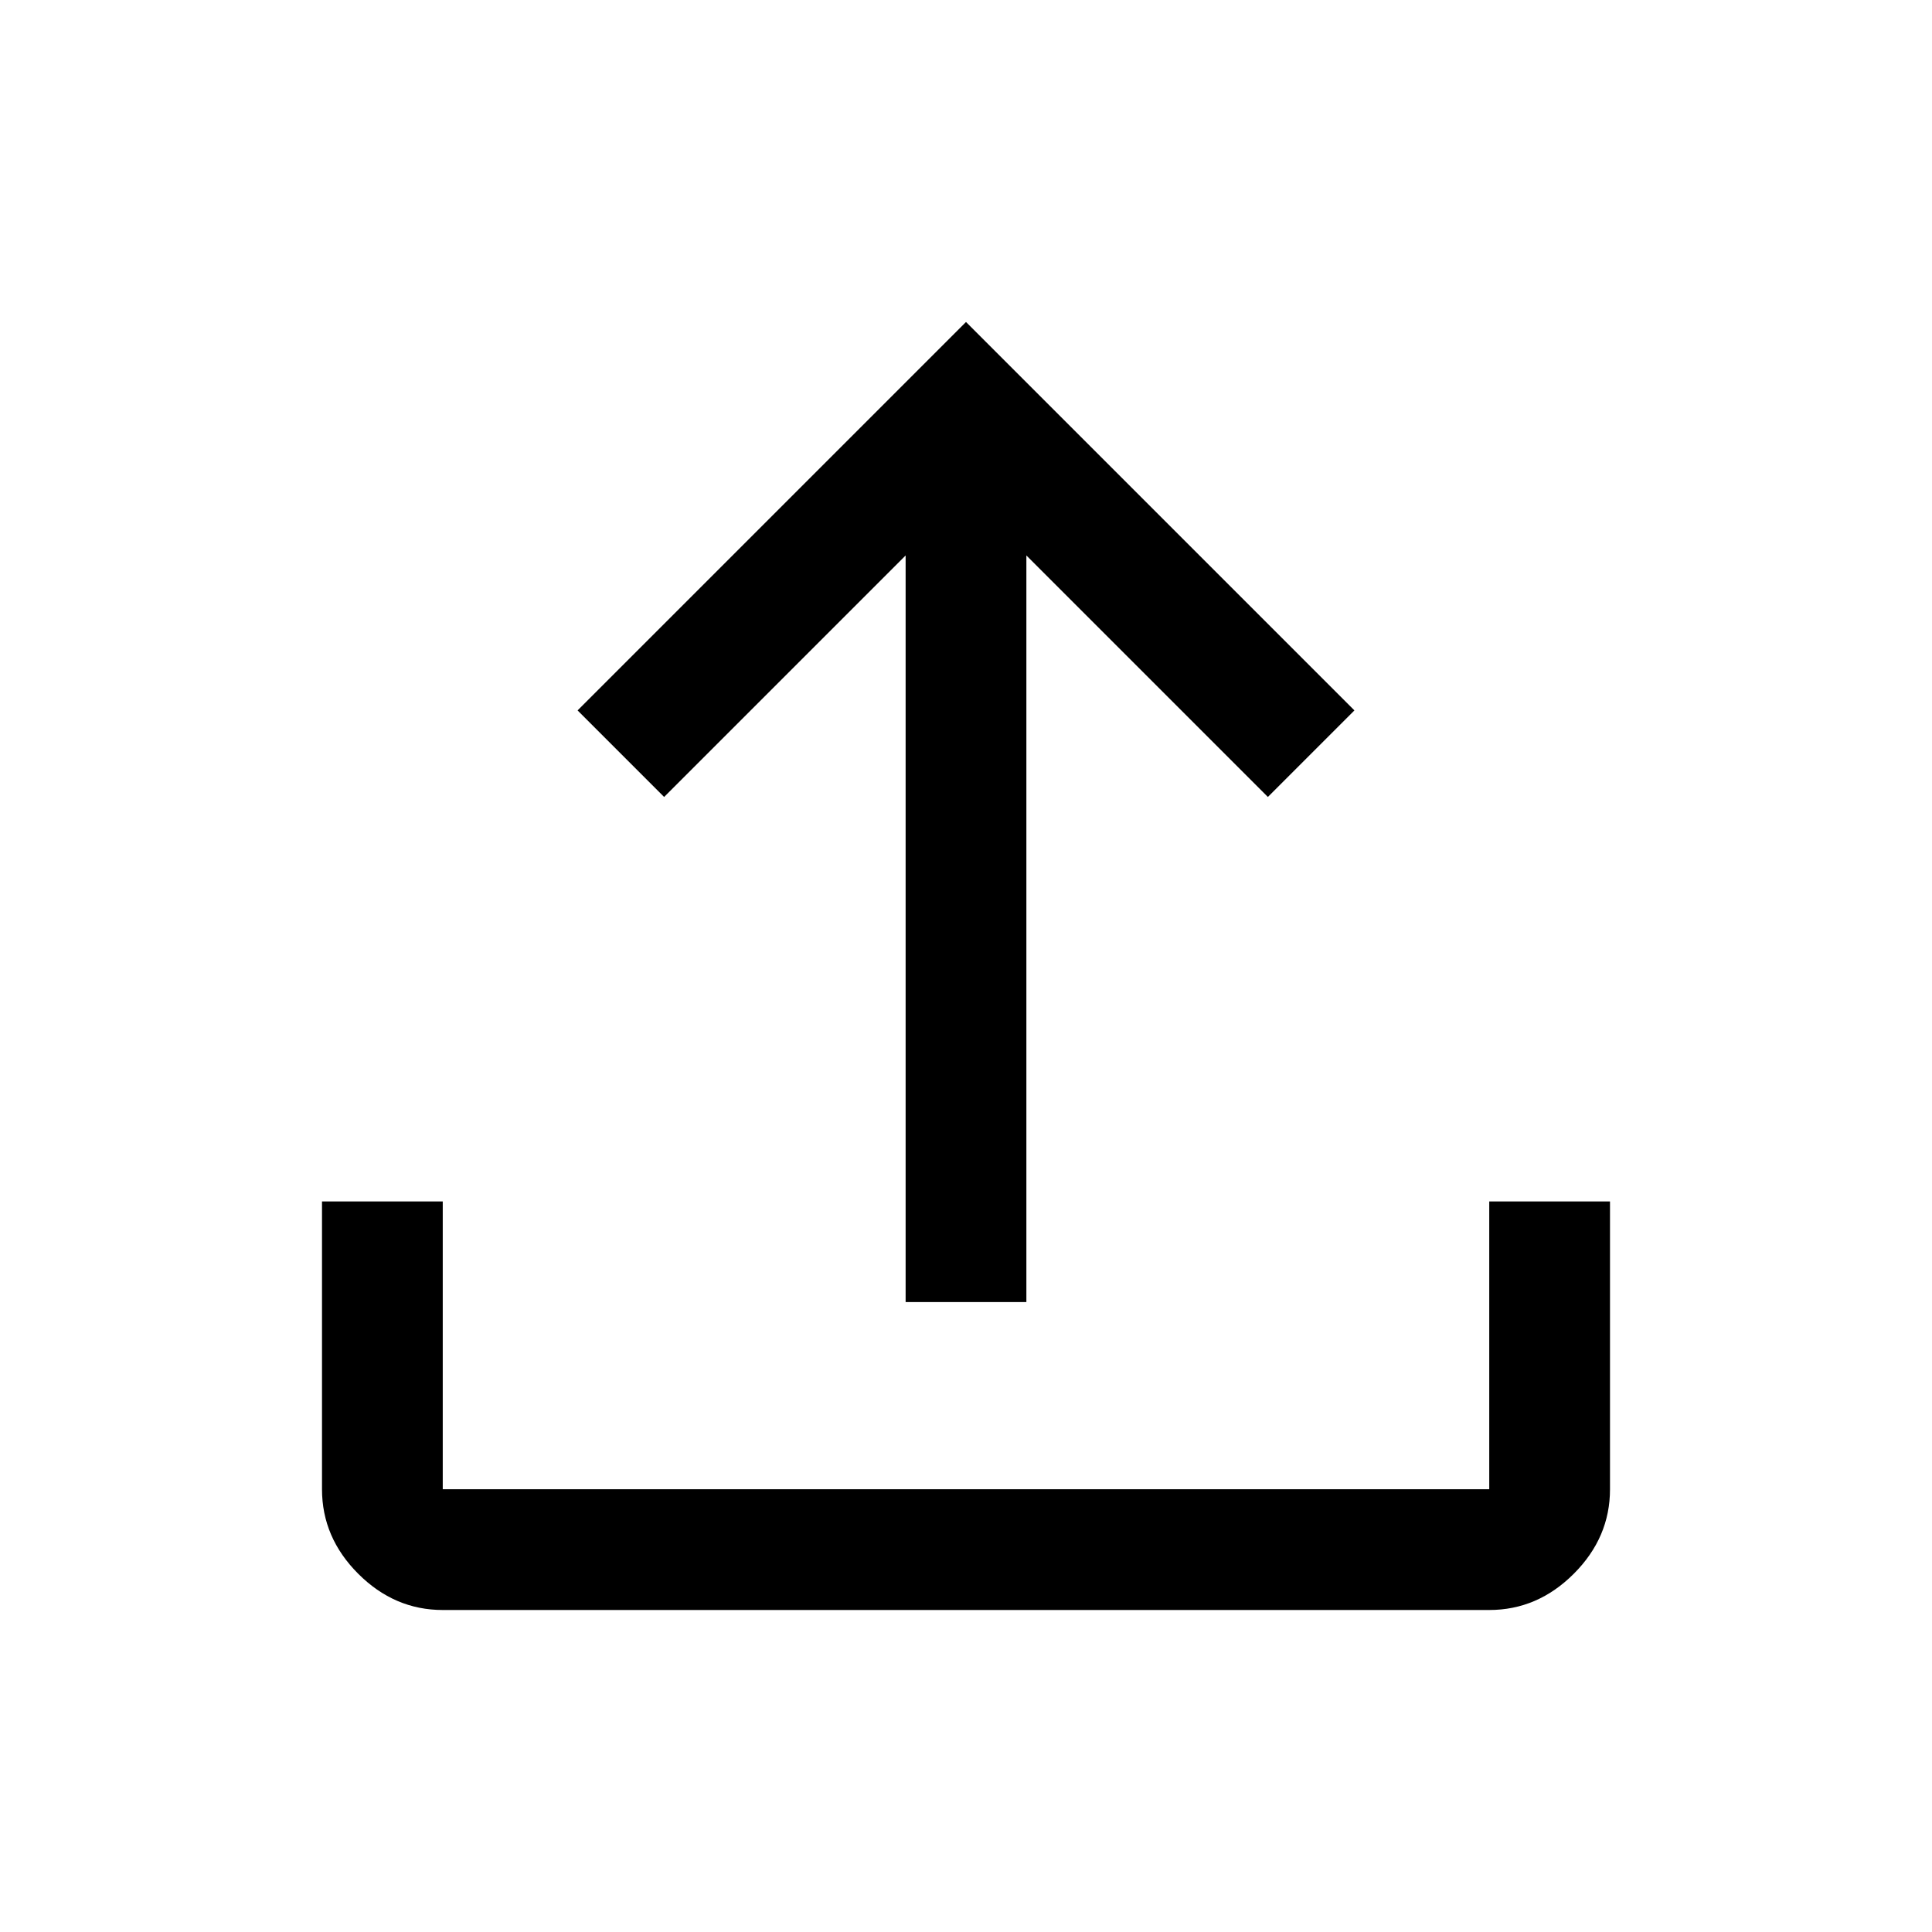
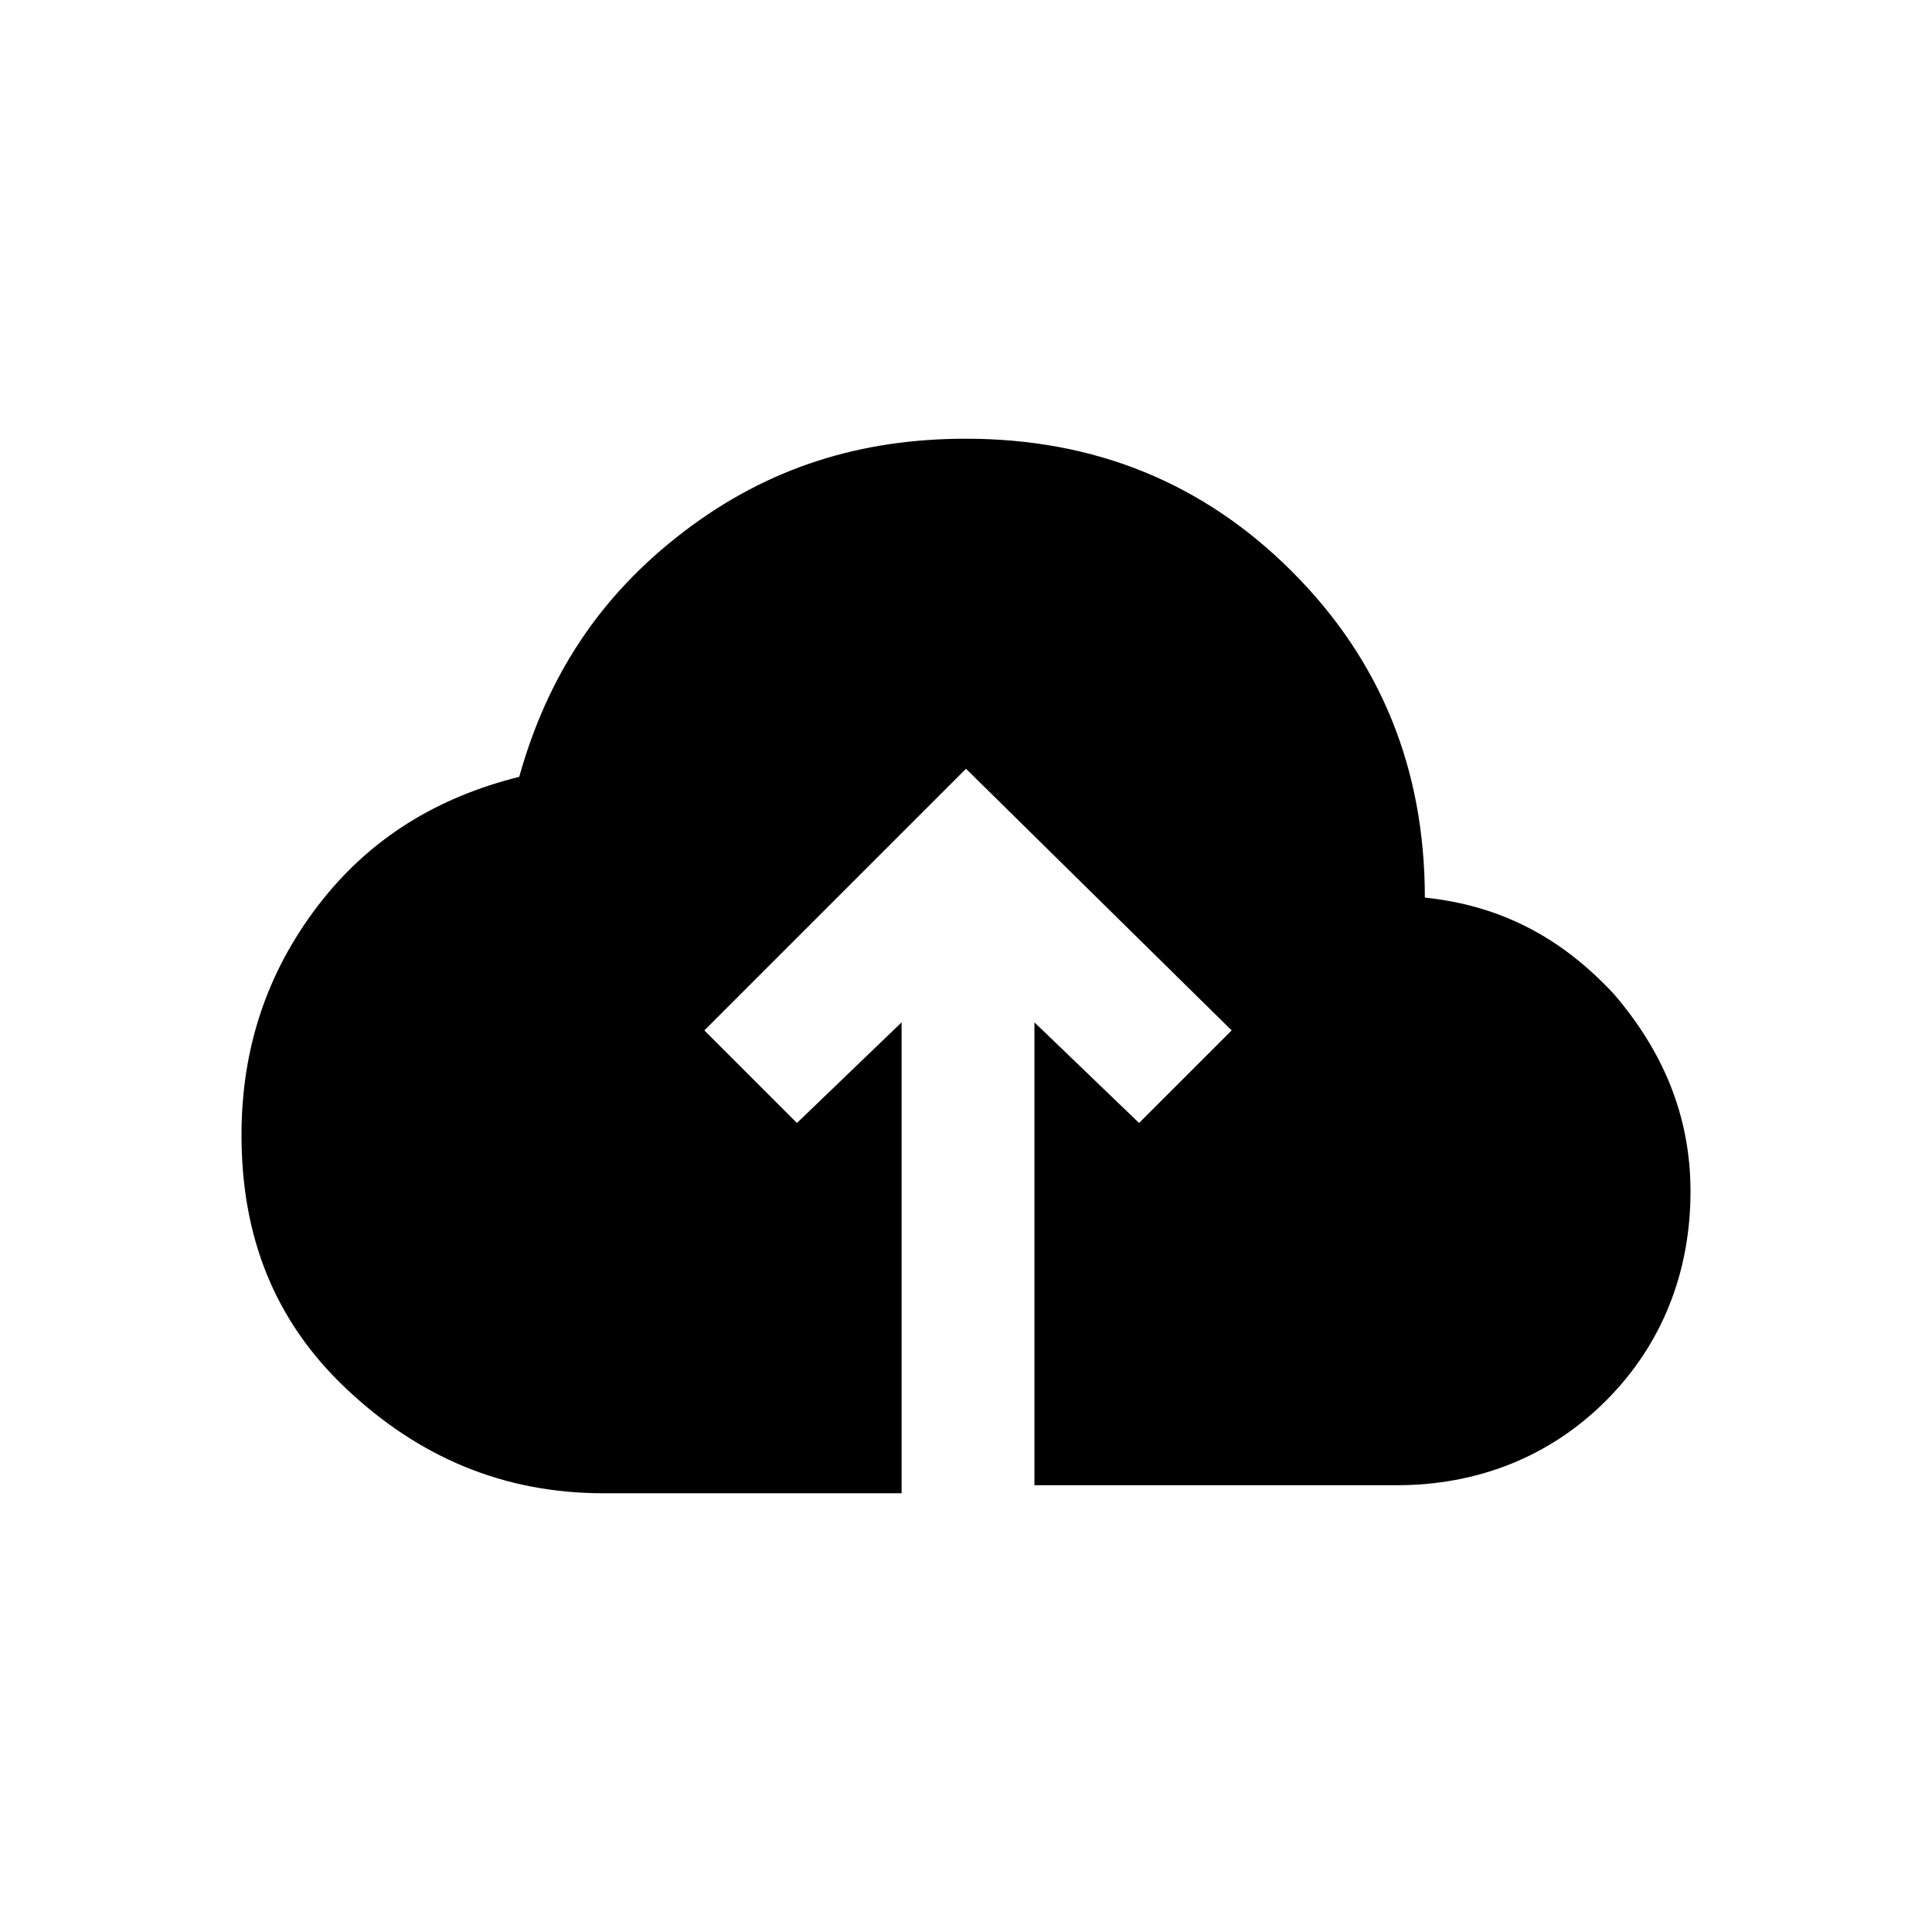
- <svg xmlns="http://www.w3.org/2000/svg" height="48" width="48">
-   <path d="M11 40q-1.2 0-2.1-.9Q8 38.2 8 37v-7.15h3V37h26v-7.15h3V37q0 1.2-.9 2.1-.9.9-2.1.9Zm11.5-7.65V13.8l-6 6-2.15-2.15L24 8l9.65 9.65-2.15 2.15-6-6v18.55Z" />
+ <svg xmlns="http://www.w3.org/2000/svg" version="1.2" baseProfile="tiny" id="Layer_1" x="0px" y="0px" viewBox="0 0 48 48" overflow="visible" xml:space="preserve">
+   <path d="M22.4,37.1H15c-2.5,0-4.6-0.9-6.4-2.6S6,30.7,6,28.2c0-2.1,0.6-4,1.9-5.7s3-2.7,5-3.2c0.7-2.5,2-4.5,4.1-6.1s4.4-2.3,7-2.3 c3.2,0,5.9,1.1,8.1,3.3s3.3,4.9,3.3,8.1c1.9,0.2,3.4,1,4.7,2.4c1.2,1.4,1.9,3,1.9,4.9c0,2-0.7,3.8-2.1,5.2c-1.4,1.4-3.2,2.1-5.2,2.1 h-9V25.4l2.6,2.5l2.3-2.3L24,19.1l-6.5,6.5l2.3,2.3l2.6-2.5V37.1z" />
</svg>
